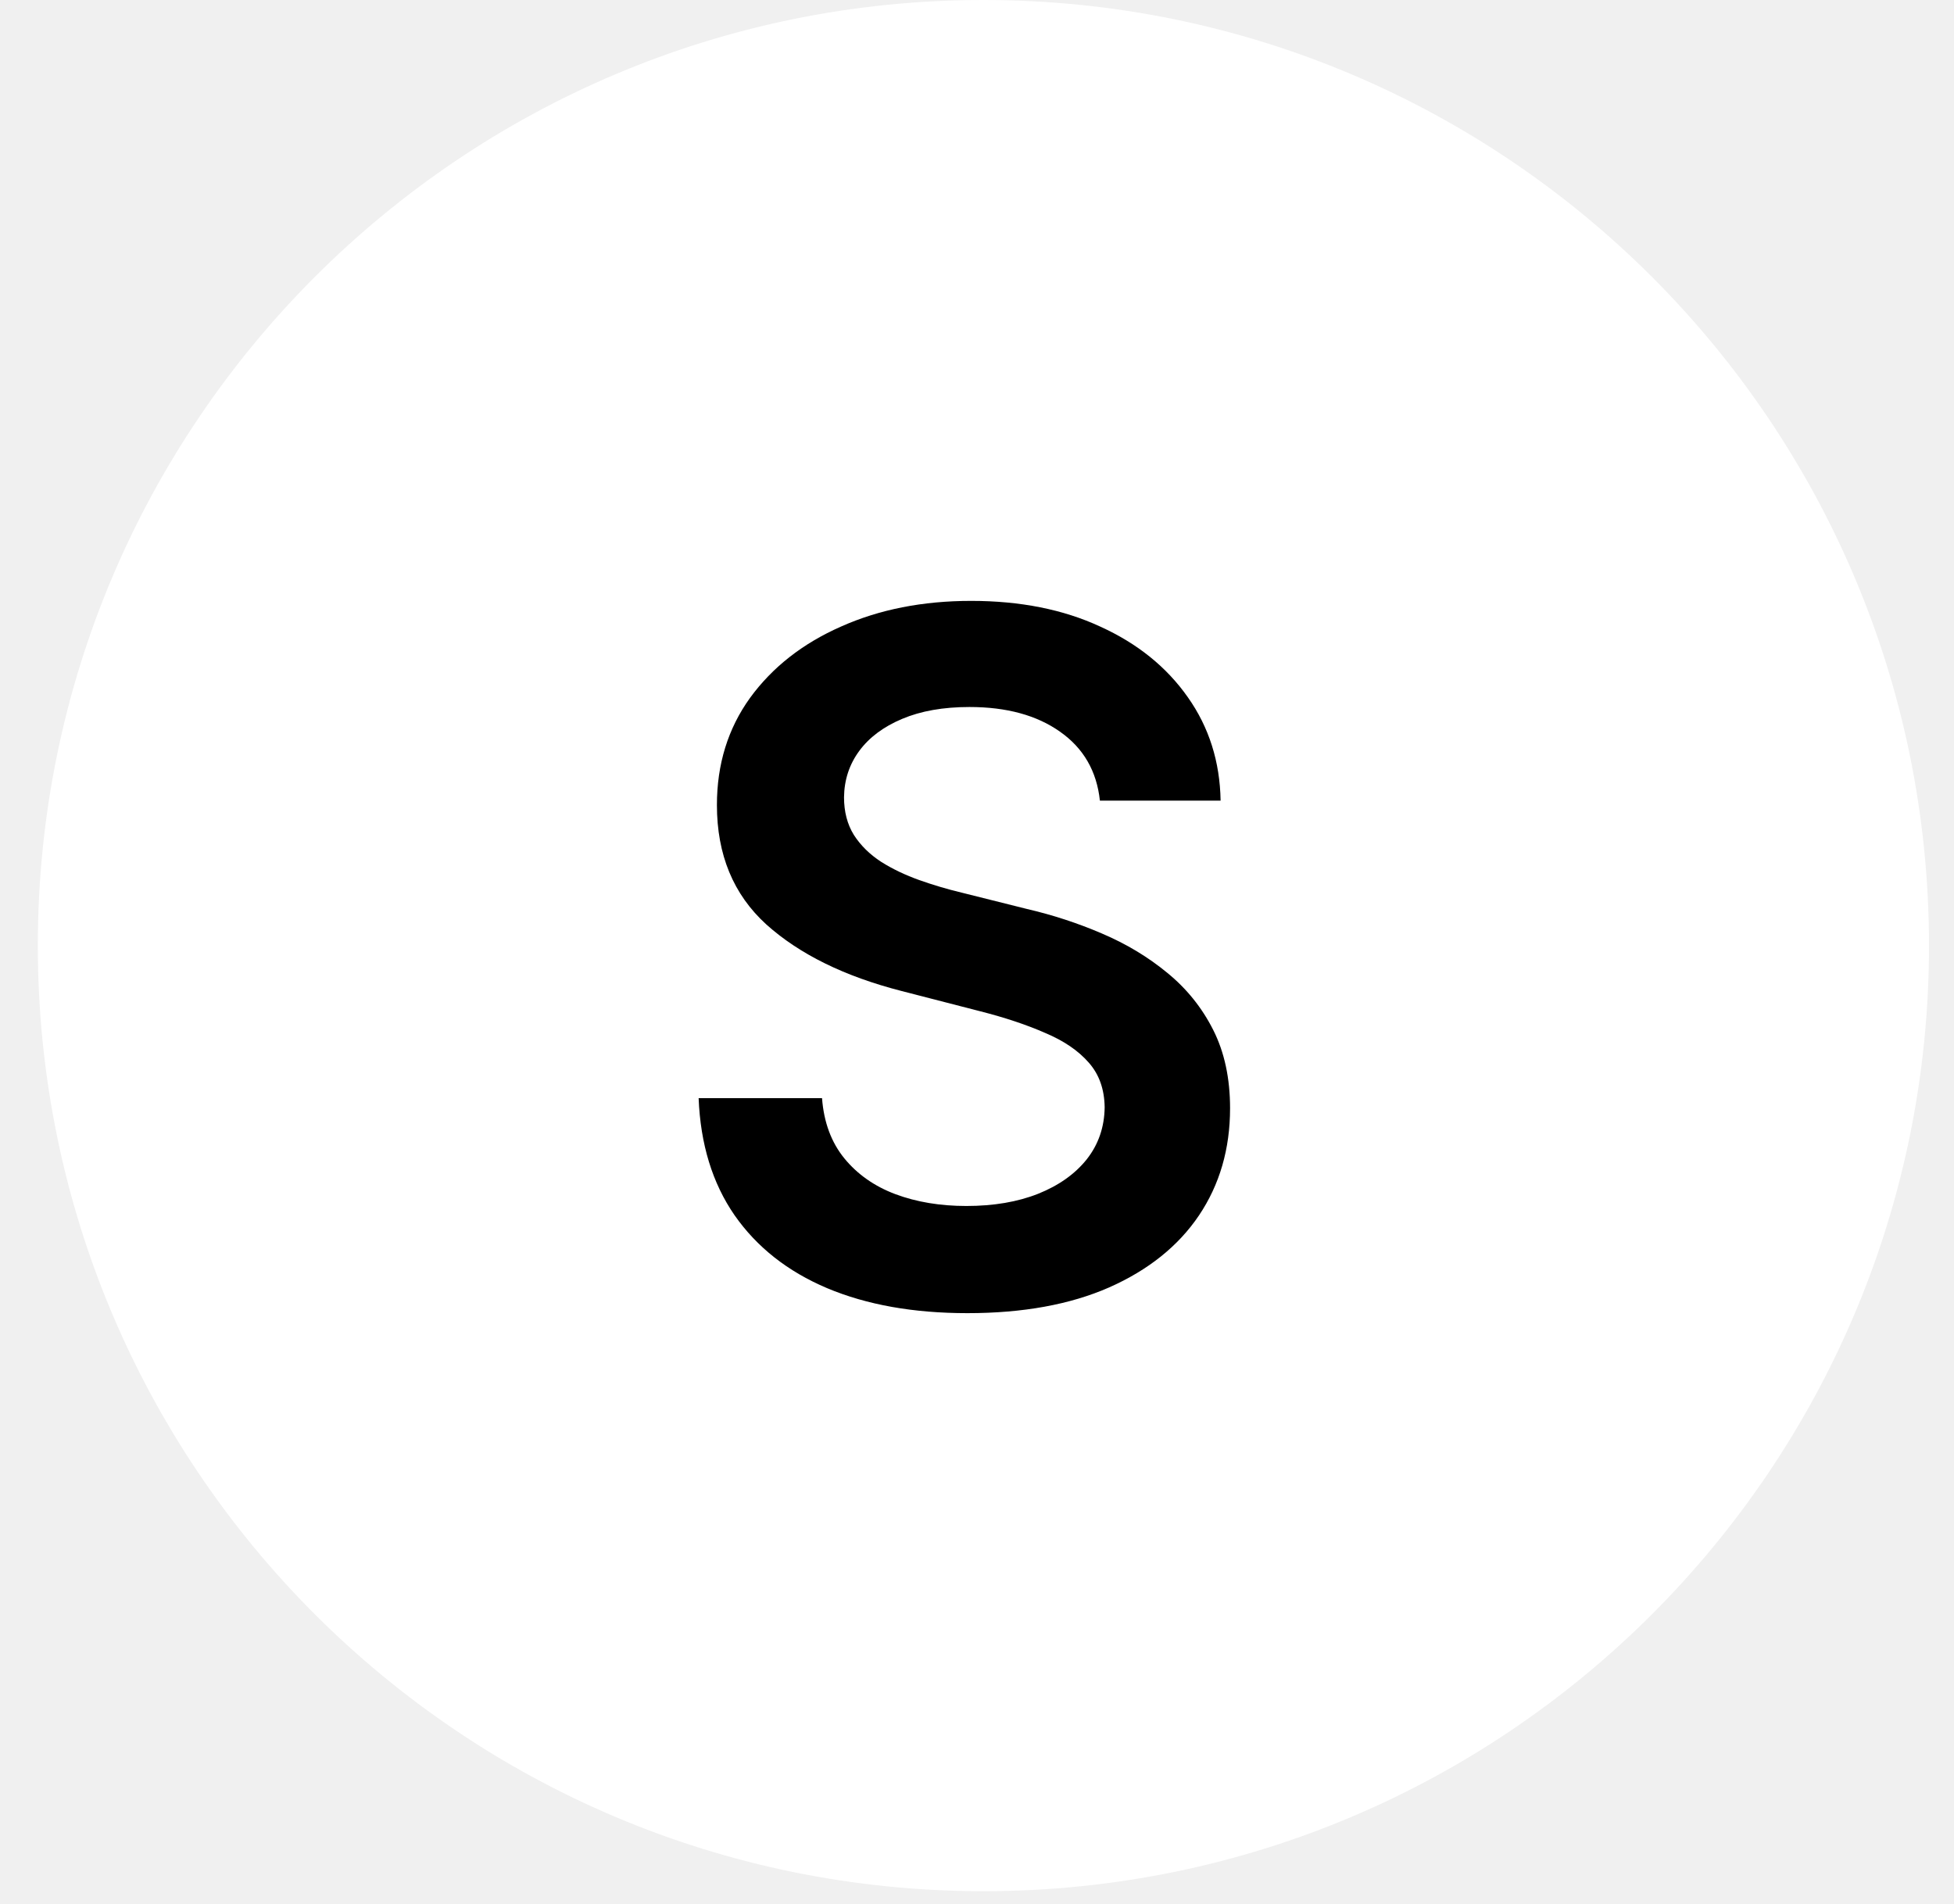
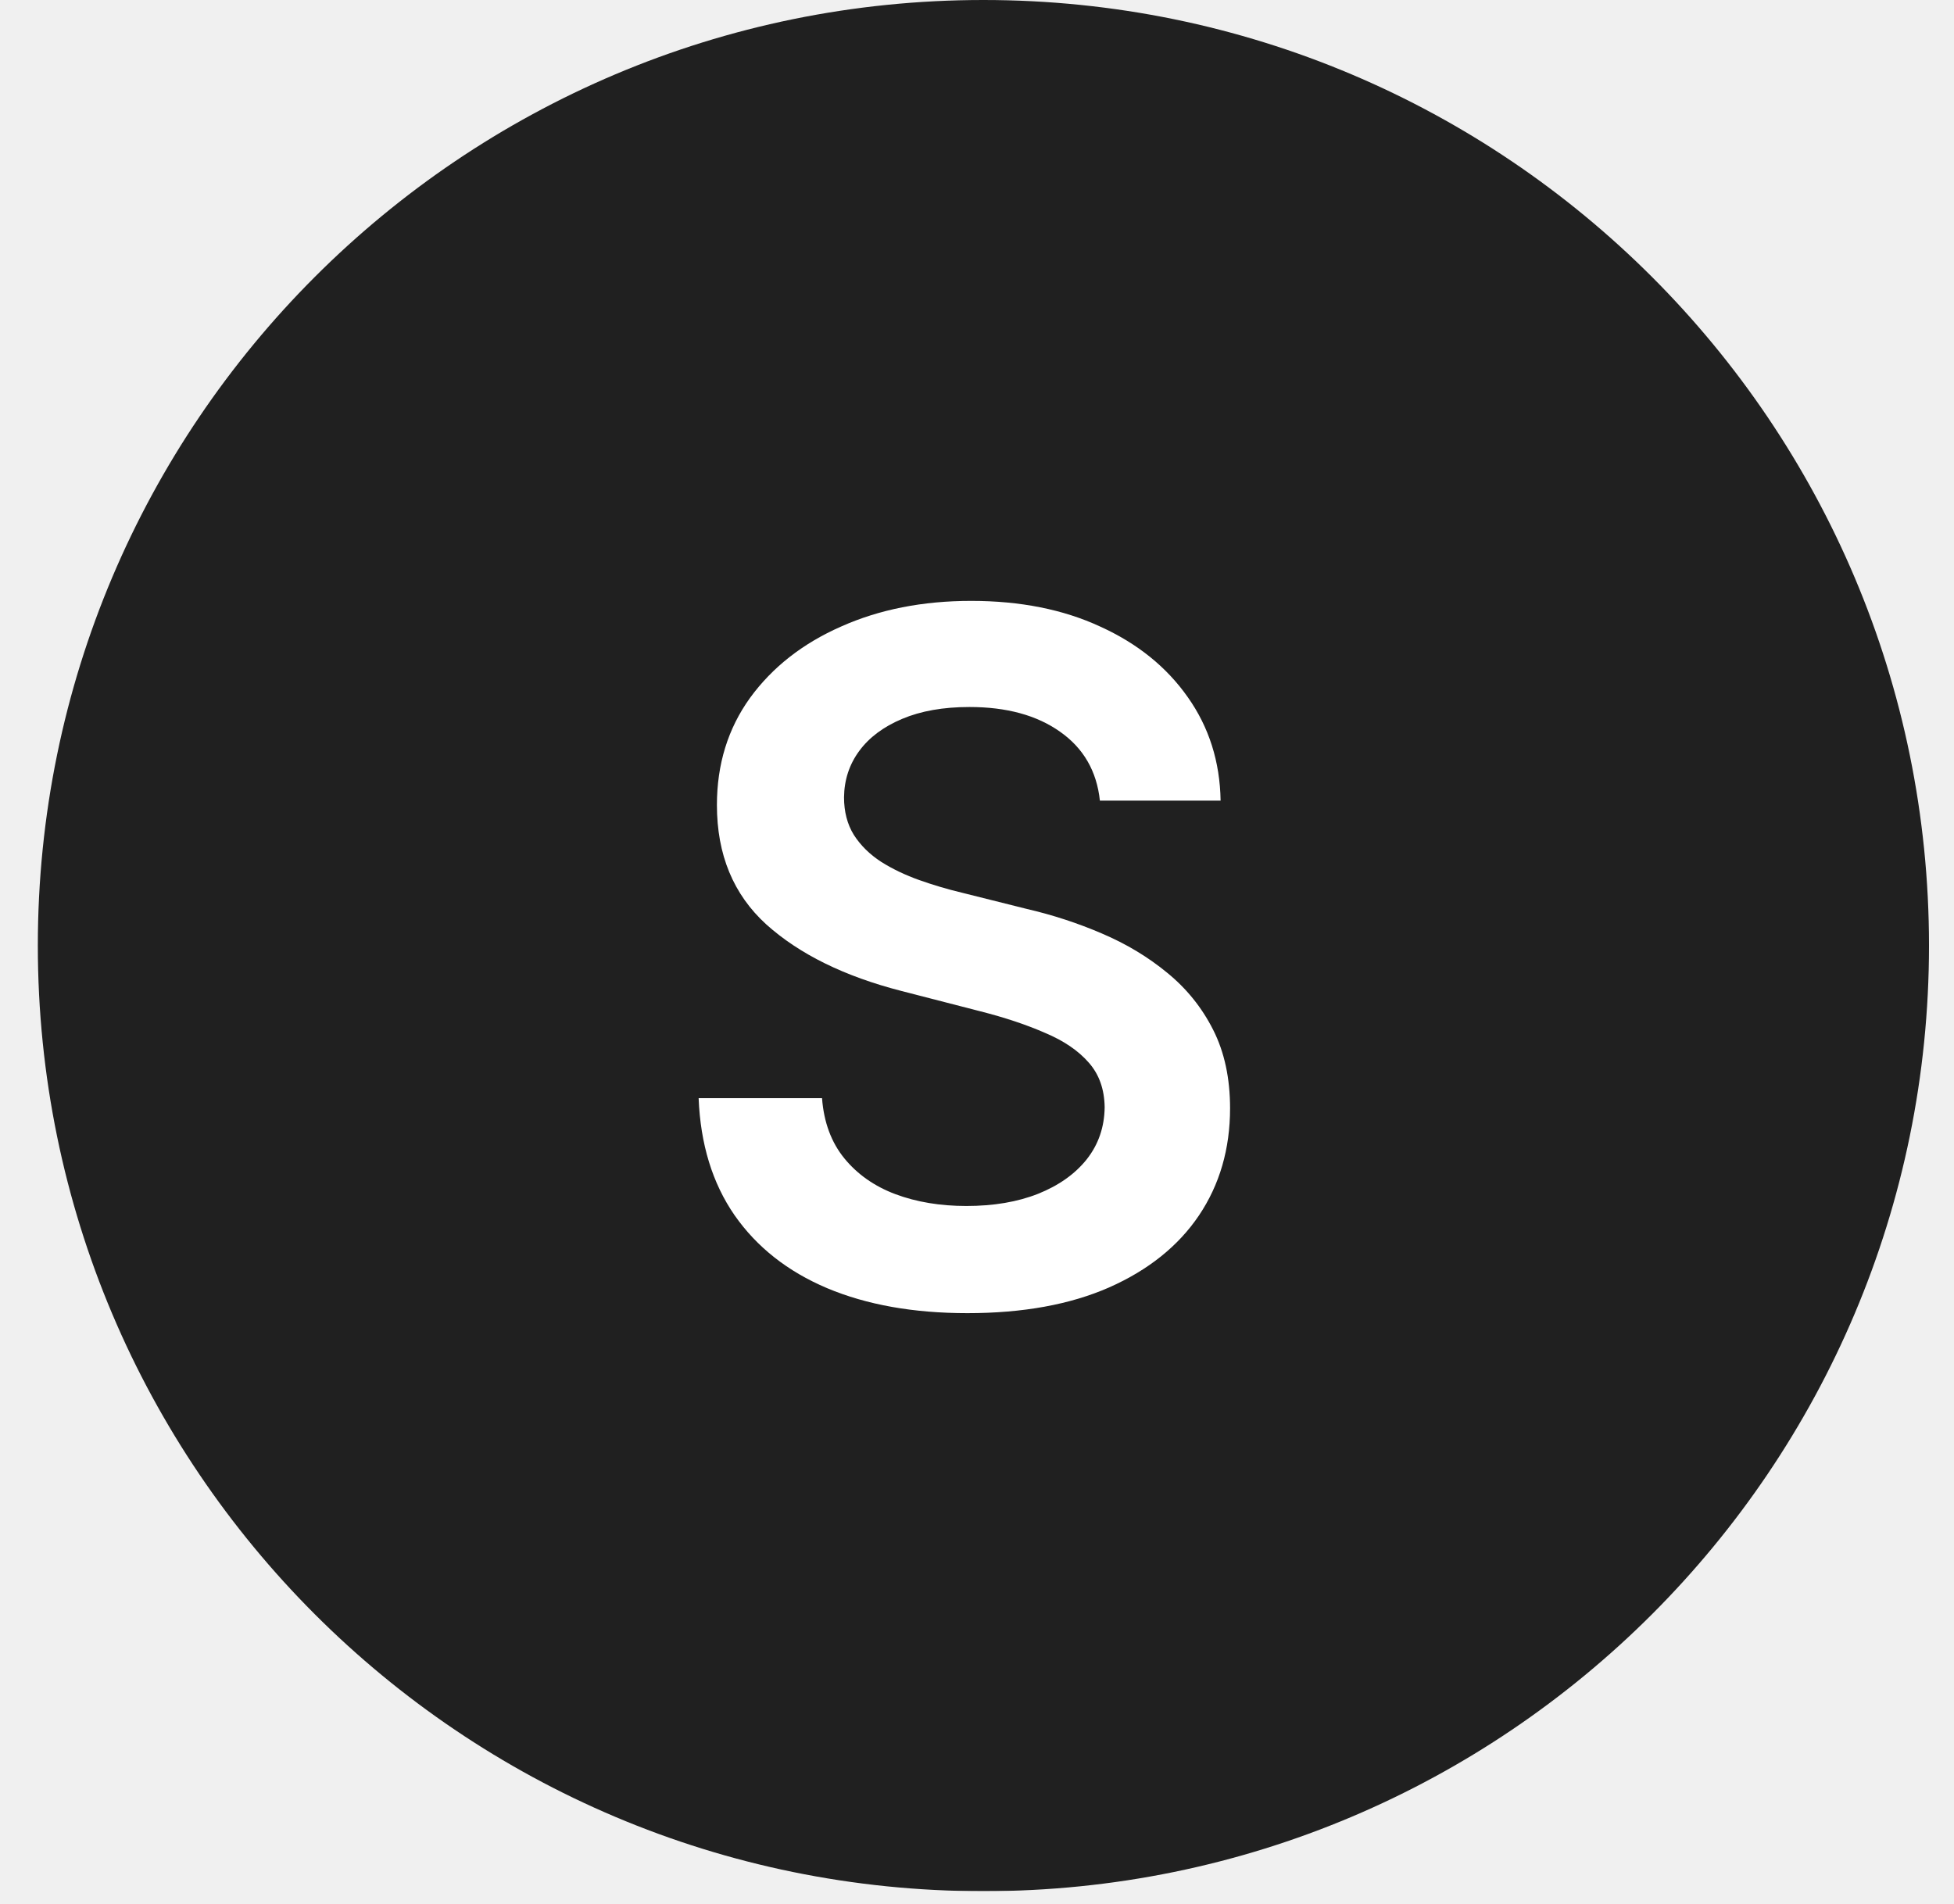
<svg xmlns="http://www.w3.org/2000/svg" width="39" height="38" viewBox="0 0 39 38" fill="none">
-   <g clip-path="url(#clip0_10_1448)">
-     <rect x="0.755" width="37.746" height="37.746" rx="18.873" fill="white" />
-     <path d="M21.953 15.98C21.89 15.391 21.625 14.932 21.157 14.604C20.694 14.276 20.091 14.111 19.349 14.111C18.827 14.111 18.38 14.19 18.006 14.348C17.633 14.505 17.347 14.719 17.149 14.989C16.951 15.258 16.85 15.567 16.846 15.913C16.846 16.201 16.911 16.451 17.041 16.662C17.176 16.873 17.359 17.053 17.588 17.202C17.817 17.346 18.072 17.467 18.35 17.566C18.629 17.665 18.91 17.748 19.194 17.816L20.489 18.14C21.011 18.261 21.513 18.425 21.994 18.632C22.48 18.839 22.914 19.1 23.296 19.415C23.683 19.73 23.989 20.11 24.214 20.555C24.439 21 24.551 21.522 24.551 22.12C24.551 22.93 24.344 23.643 23.93 24.259C23.517 24.871 22.918 25.35 22.136 25.696C21.357 26.038 20.415 26.209 19.308 26.209C18.233 26.209 17.3 26.043 16.508 25.71C15.721 25.377 15.105 24.891 14.66 24.253C14.219 23.614 13.98 22.836 13.944 21.918H16.407C16.443 22.399 16.592 22.8 16.852 23.119C17.113 23.438 17.453 23.677 17.871 23.834C18.294 23.992 18.767 24.07 19.288 24.07C19.832 24.07 20.309 23.989 20.719 23.827C21.133 23.661 21.456 23.432 21.69 23.139C21.924 22.842 22.043 22.496 22.048 22.1C22.043 21.74 21.938 21.443 21.731 21.209C21.524 20.971 21.234 20.773 20.86 20.616C20.491 20.454 20.06 20.31 19.565 20.184L17.993 19.779C16.855 19.487 15.955 19.044 15.294 18.45C14.637 17.852 14.309 17.058 14.309 16.068C14.309 15.254 14.529 14.541 14.97 13.929C15.415 13.318 16.02 12.843 16.785 12.506C17.55 12.164 18.416 11.993 19.383 11.993C20.363 11.993 21.222 12.164 21.96 12.506C22.702 12.843 23.285 13.313 23.708 13.916C24.131 14.514 24.349 15.202 24.362 15.98H21.953Z" fill="black" />
+   <g clip-path="url(#clip0_665_7367)">
+     <mask id="mask0_665_7367" style="mask-type:luminance" maskUnits="userSpaceOnUse" x="0" y="0" width="39" height="38">
+       <path d="M38.501 0H0V37.746H38.501V0Z" fill="white" />
+     </mask>
+     <g mask="url(#mask0_665_7367)">
+       <path d="M19.628 0H19.628C9.205 0 0.755 8.45 0.755 18.873V18.873C0.755 29.296 9.205 37.746 19.628 37.746H19.628C30.051 37.746 38.501 29.296 38.501 18.873V18.873C38.501 8.45 30.051 0 19.628 0Z" fill="#202020" />
+       <path d="M21.953 15.98C21.89 15.391 21.625 14.932 21.157 14.604C20.694 14.276 20.091 14.111 19.349 14.111C18.827 14.111 18.38 14.19 18.006 14.348C17.633 14.505 17.347 14.719 17.149 14.989C16.951 15.258 16.85 15.567 16.846 15.913C16.846 16.201 16.911 16.451 17.041 16.662C17.176 16.873 17.359 17.053 17.588 17.202C17.817 17.346 18.072 17.467 18.35 17.566C18.629 17.665 18.91 17.748 19.194 17.816L20.489 18.14C21.011 18.261 21.513 18.425 21.994 18.632C22.48 18.839 22.914 19.1 23.296 19.415C23.683 19.73 23.989 20.11 24.214 20.555C24.439 21 24.551 21.522 24.551 22.12C24.551 22.93 24.344 23.643 23.93 24.259C23.517 24.871 22.918 25.35 22.136 25.696C21.357 26.038 20.415 26.209 19.308 26.209C18.233 26.209 17.3 26.043 16.508 25.71C15.721 25.377 15.105 24.891 14.66 24.253C14.219 23.614 13.98 22.836 13.944 21.918H16.407C16.443 22.399 16.592 22.8 16.852 23.119C17.113 23.438 17.453 23.677 17.871 23.834C18.294 23.992 18.767 24.07 19.288 24.07C19.832 24.07 20.309 23.989 20.719 23.827C21.133 23.661 21.456 23.432 21.69 23.139C21.924 22.842 22.043 22.496 22.048 22.1C22.043 21.74 21.938 21.443 21.731 21.209C21.524 20.971 21.234 20.773 20.86 20.616C20.491 20.454 20.06 20.31 19.565 20.184L17.993 19.779C16.855 19.487 15.955 19.044 15.294 18.45C14.637 17.852 14.309 17.058 14.309 16.068C14.309 15.254 14.529 14.541 14.97 13.929C15.415 13.318 16.02 12.843 16.785 12.506C17.55 12.164 18.416 11.993 19.383 11.993C20.363 11.993 21.222 12.164 21.96 12.506C22.702 12.843 23.285 13.313 23.708 13.916C24.131 14.514 24.349 15.202 24.362 15.98H21.953Z" fill="white" />
+     </g>
  </g>
  <defs>
-     <clipPath id="clip0_10_1448">
-       <rect width="38.501" height="37.746" fill="white" />
+     <clipPath id="clip0_665_7367">
+       <rect width="39" height="38" fill="white" />
    </clipPath>
  </defs>
</svg>
